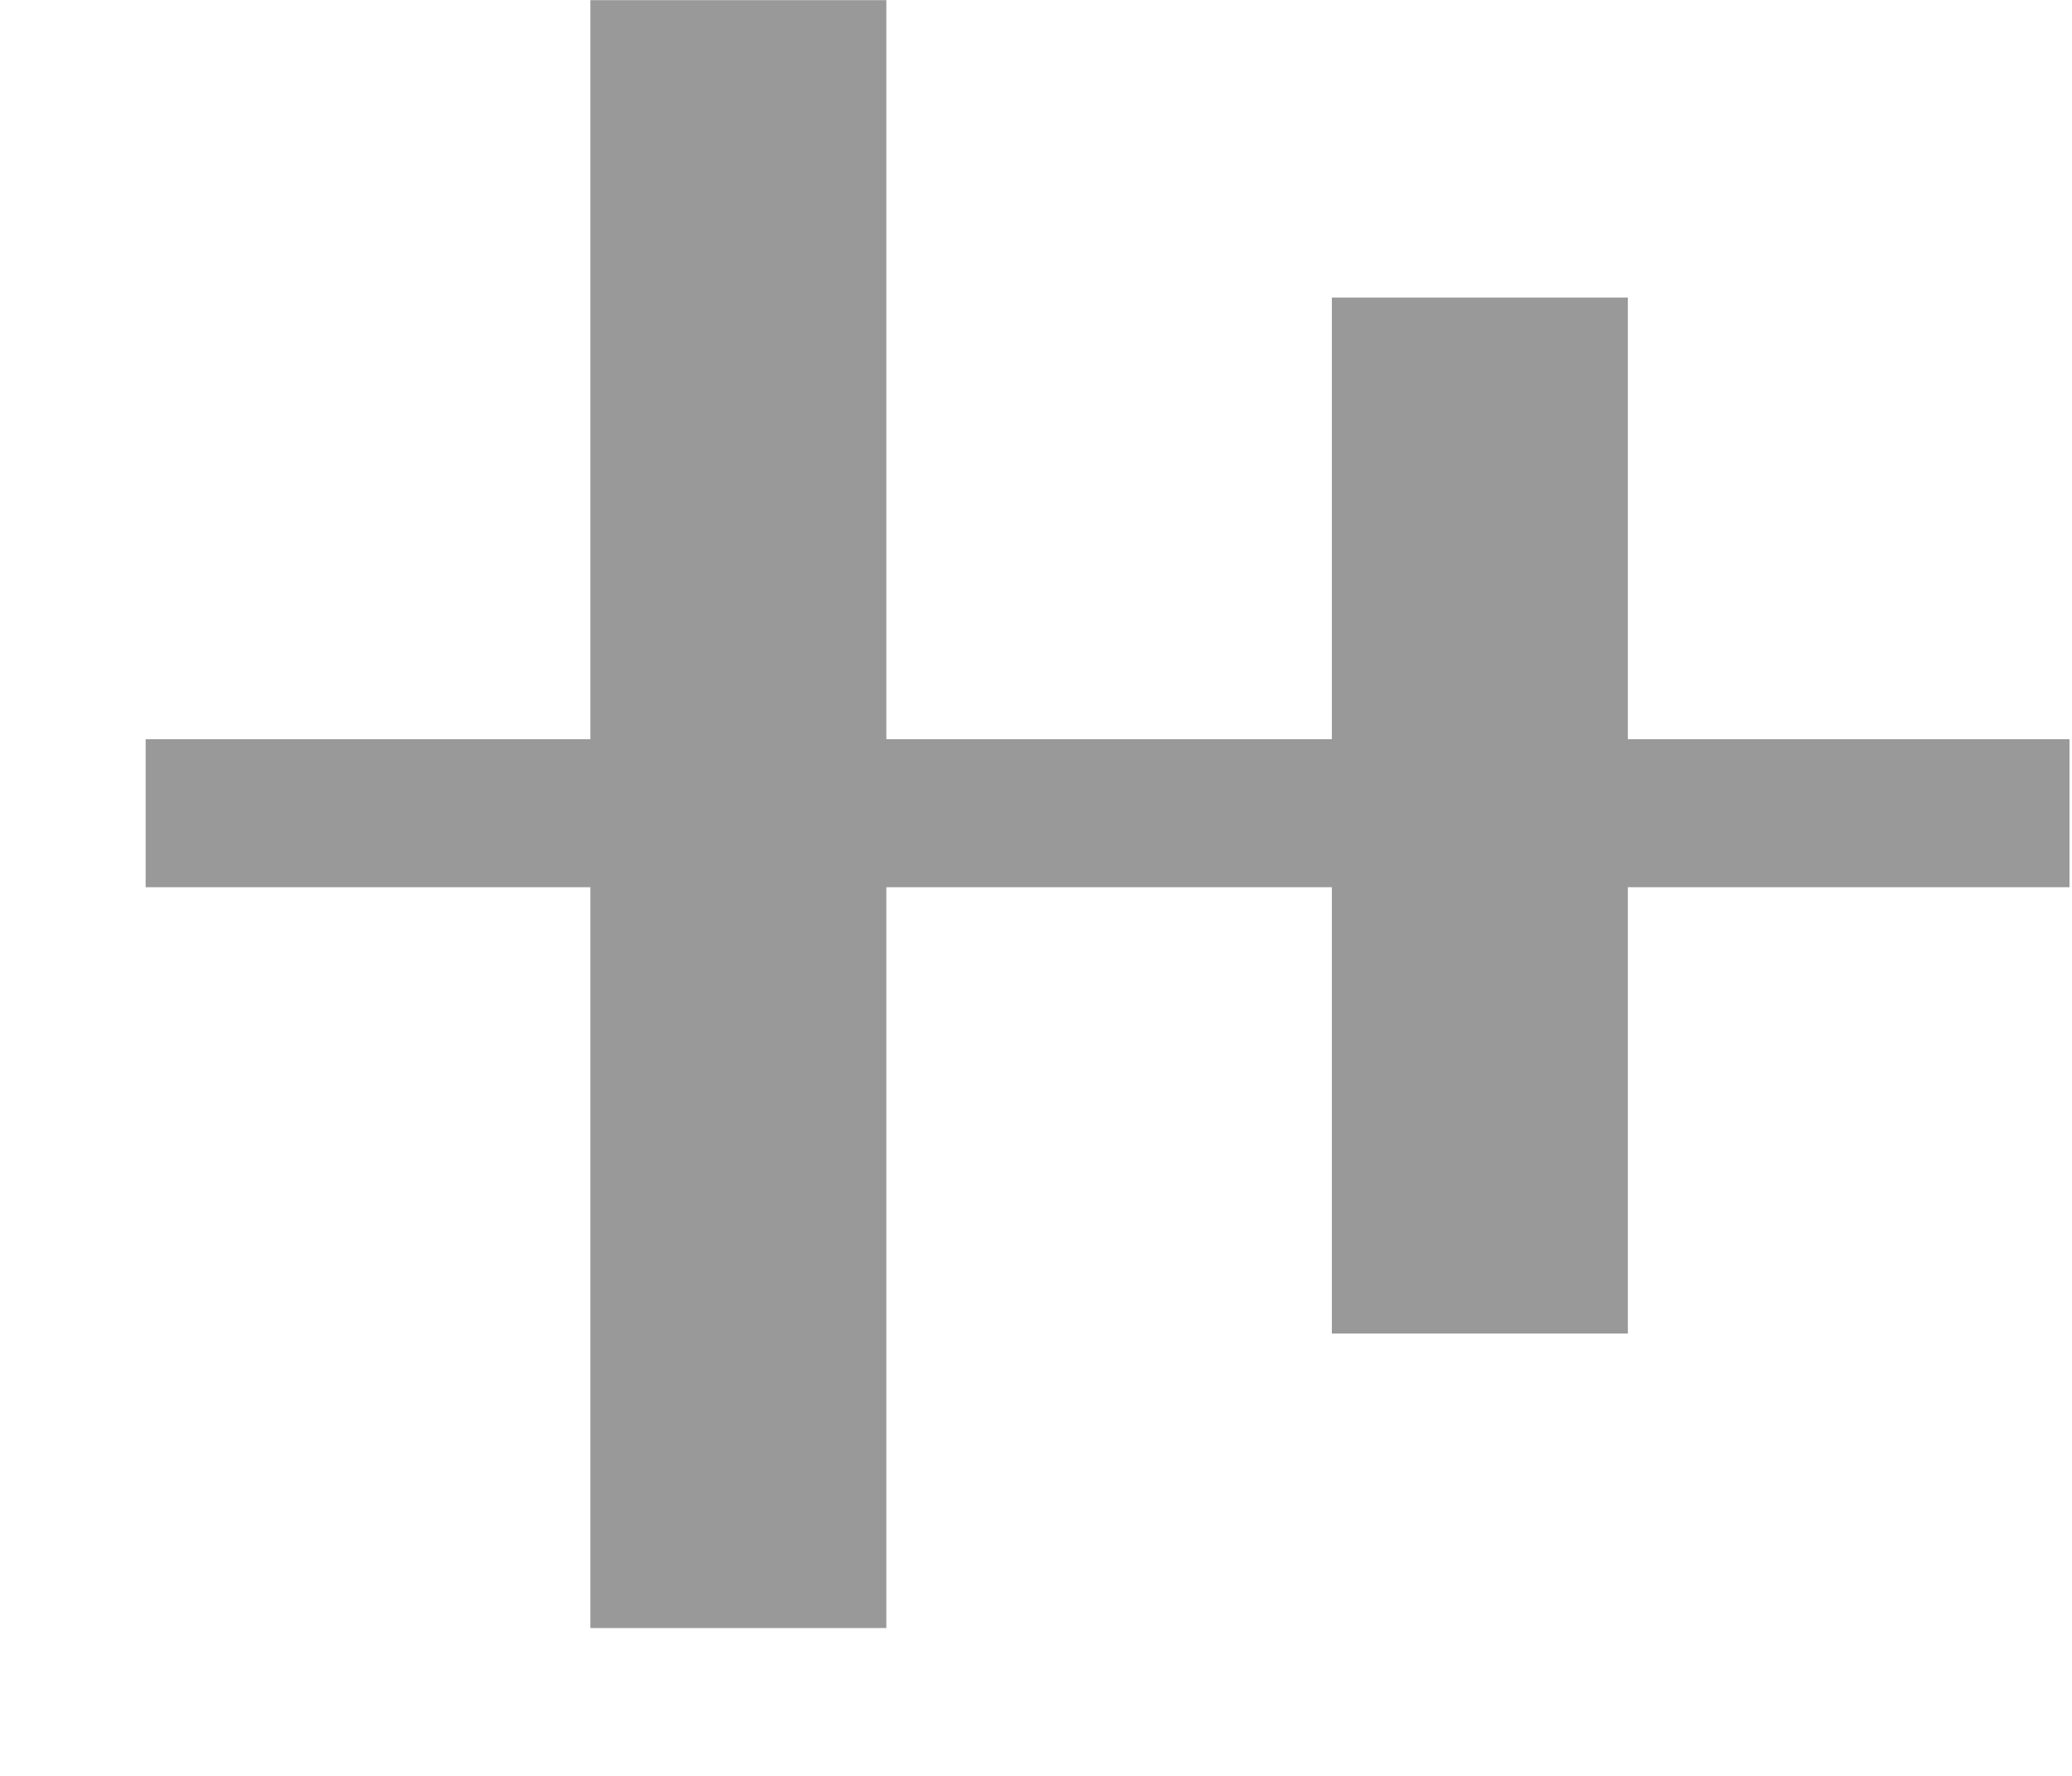
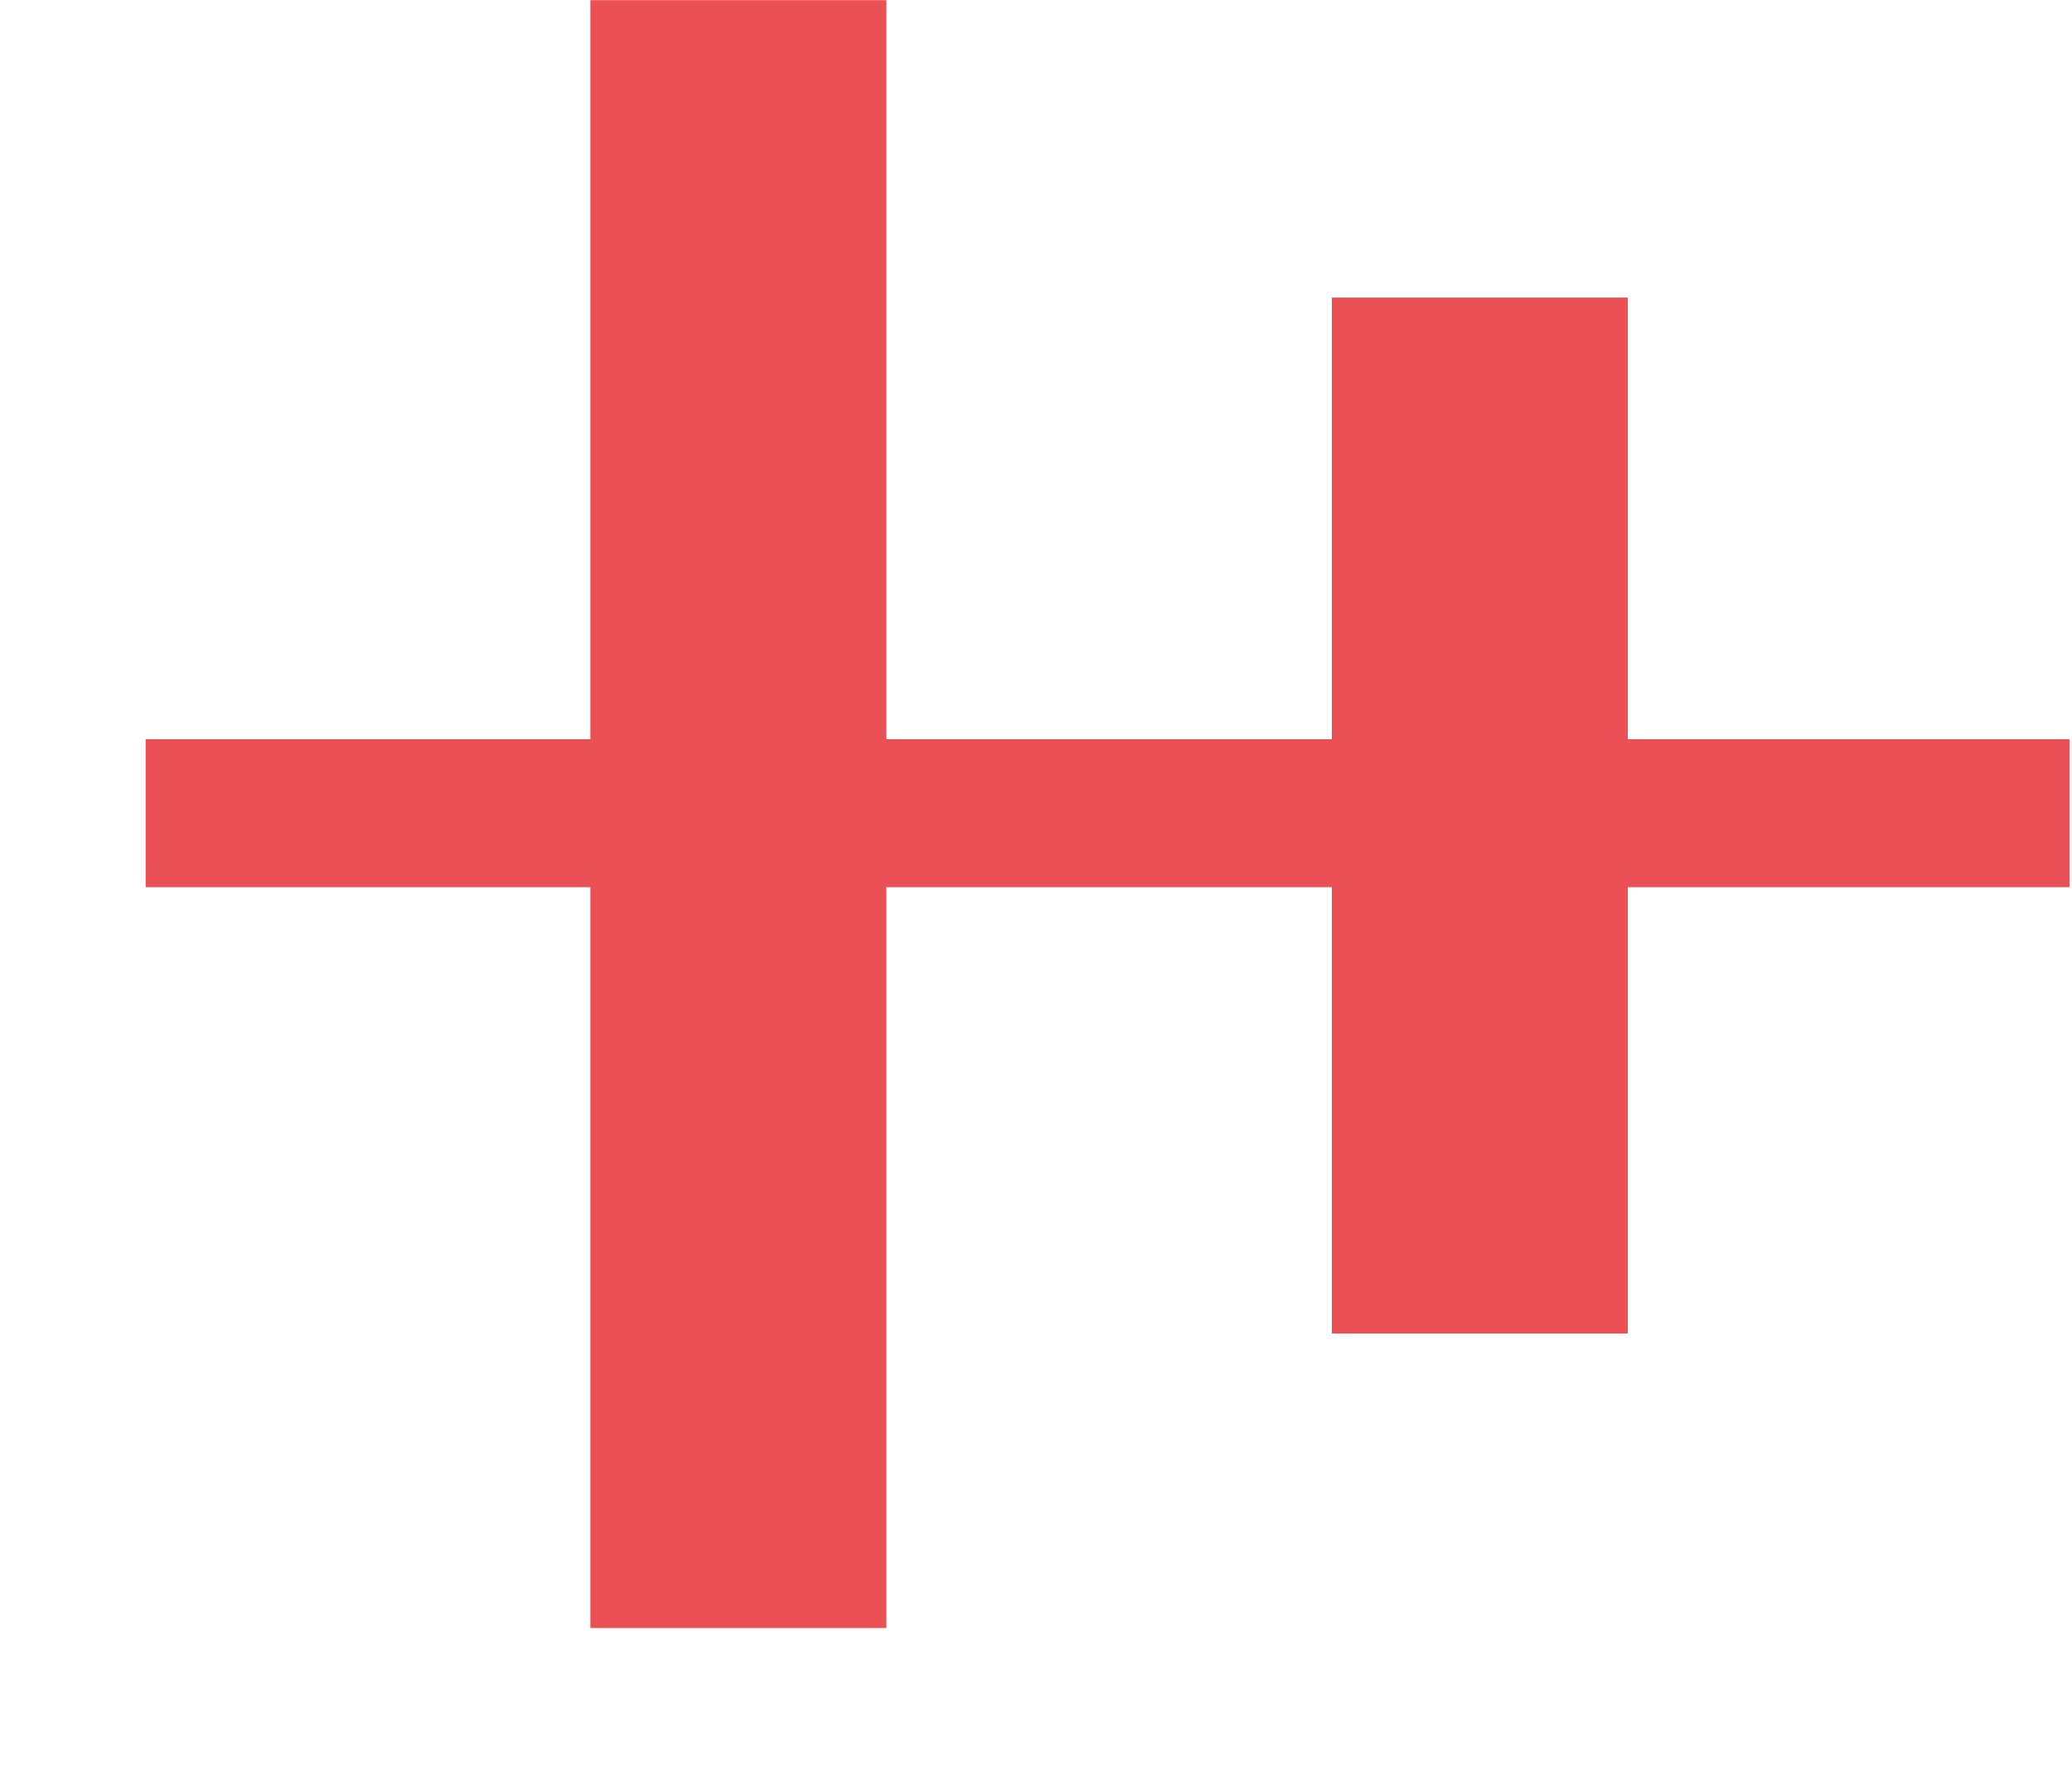
<svg xmlns="http://www.w3.org/2000/svg" width="14" height="12" viewBox="0 0 14 12" fill="none">
-   <path d="M0.984 4.995L0.984 5.995L13.983 5.995V4.995L0.984 4.995Z" fill="#999999" />
-   <path d="M3.989 0.001L3.989 11.001H5.989L5.989 0.001H3.989Z" fill="#999999" />
-   <path d="M8.999 2.011V9.011H10.999V2.011H8.999Z" fill="#999999" />
+   <path d="M0.984 4.995L0.984 5.995L13.983 5.995V4.995L0.984 4.995Z" fill="#EB5054" />
+   <path d="M3.989 0.001L3.989 11.001H5.989L5.989 0.001H3.989Z" fill="#EB5054" />
+   <path d="M8.999 2.011V9.011H10.999V2.011H8.999Z" fill="#EB5054" />
</svg>
